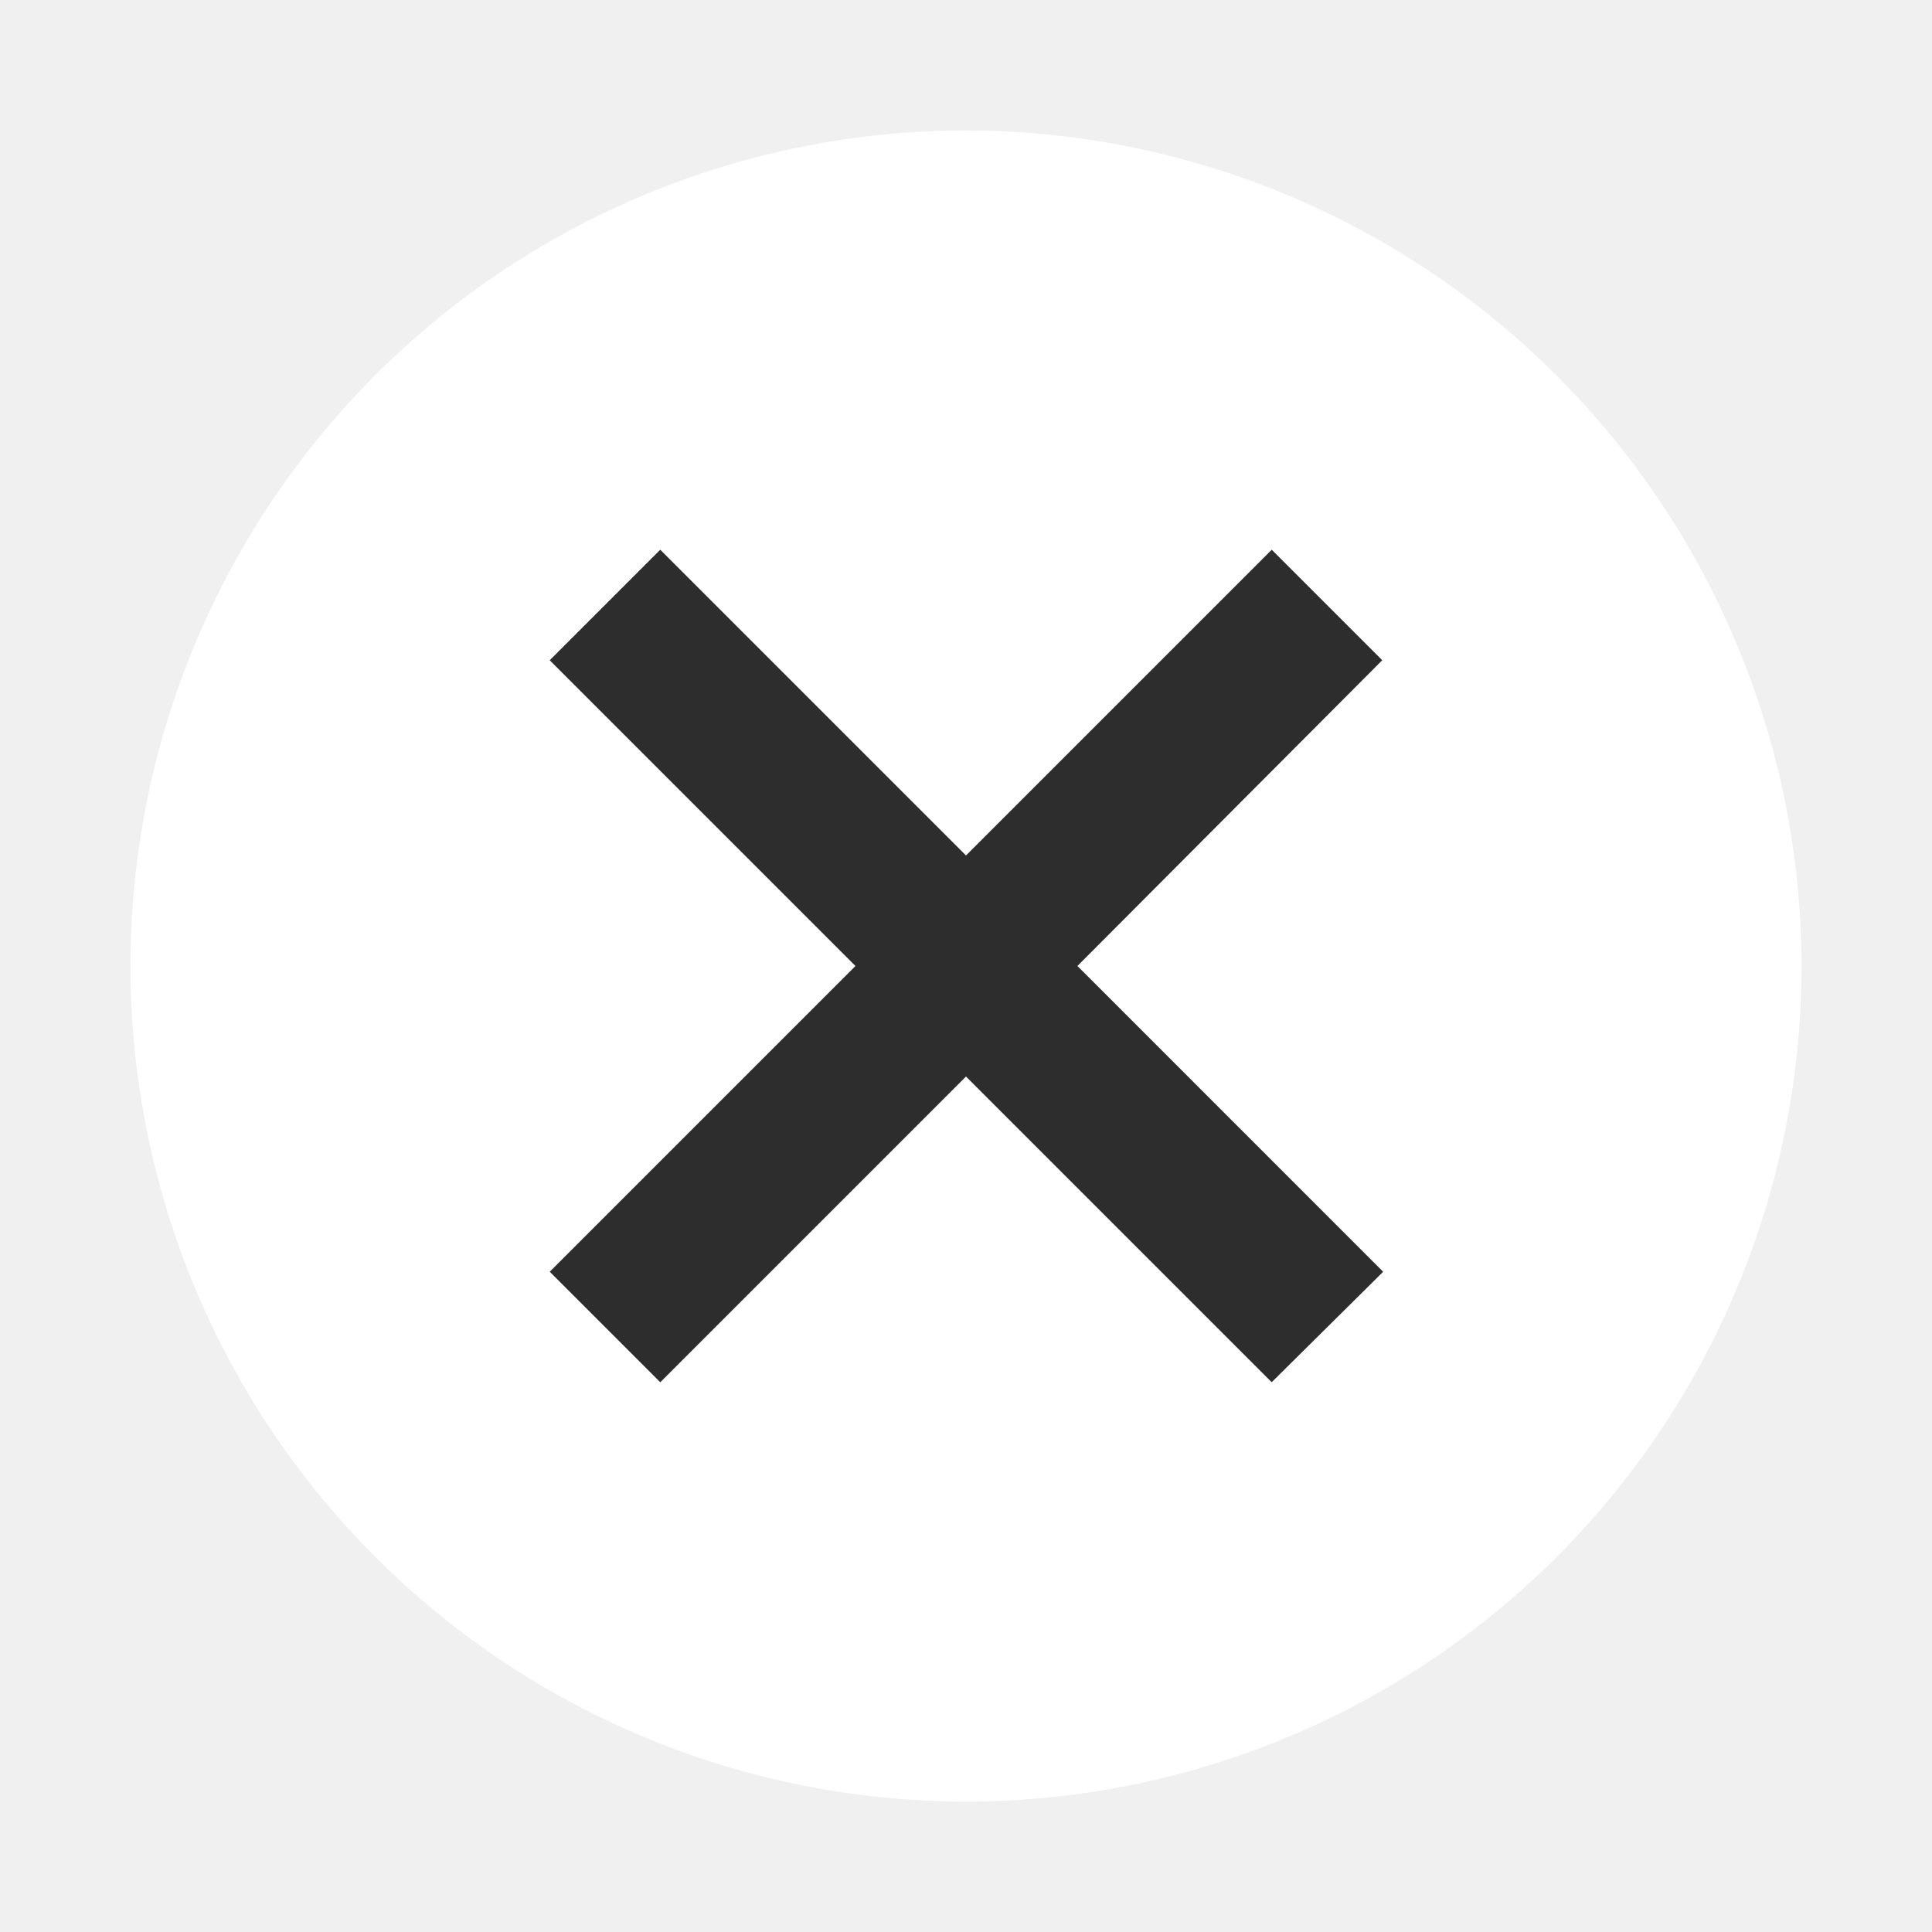
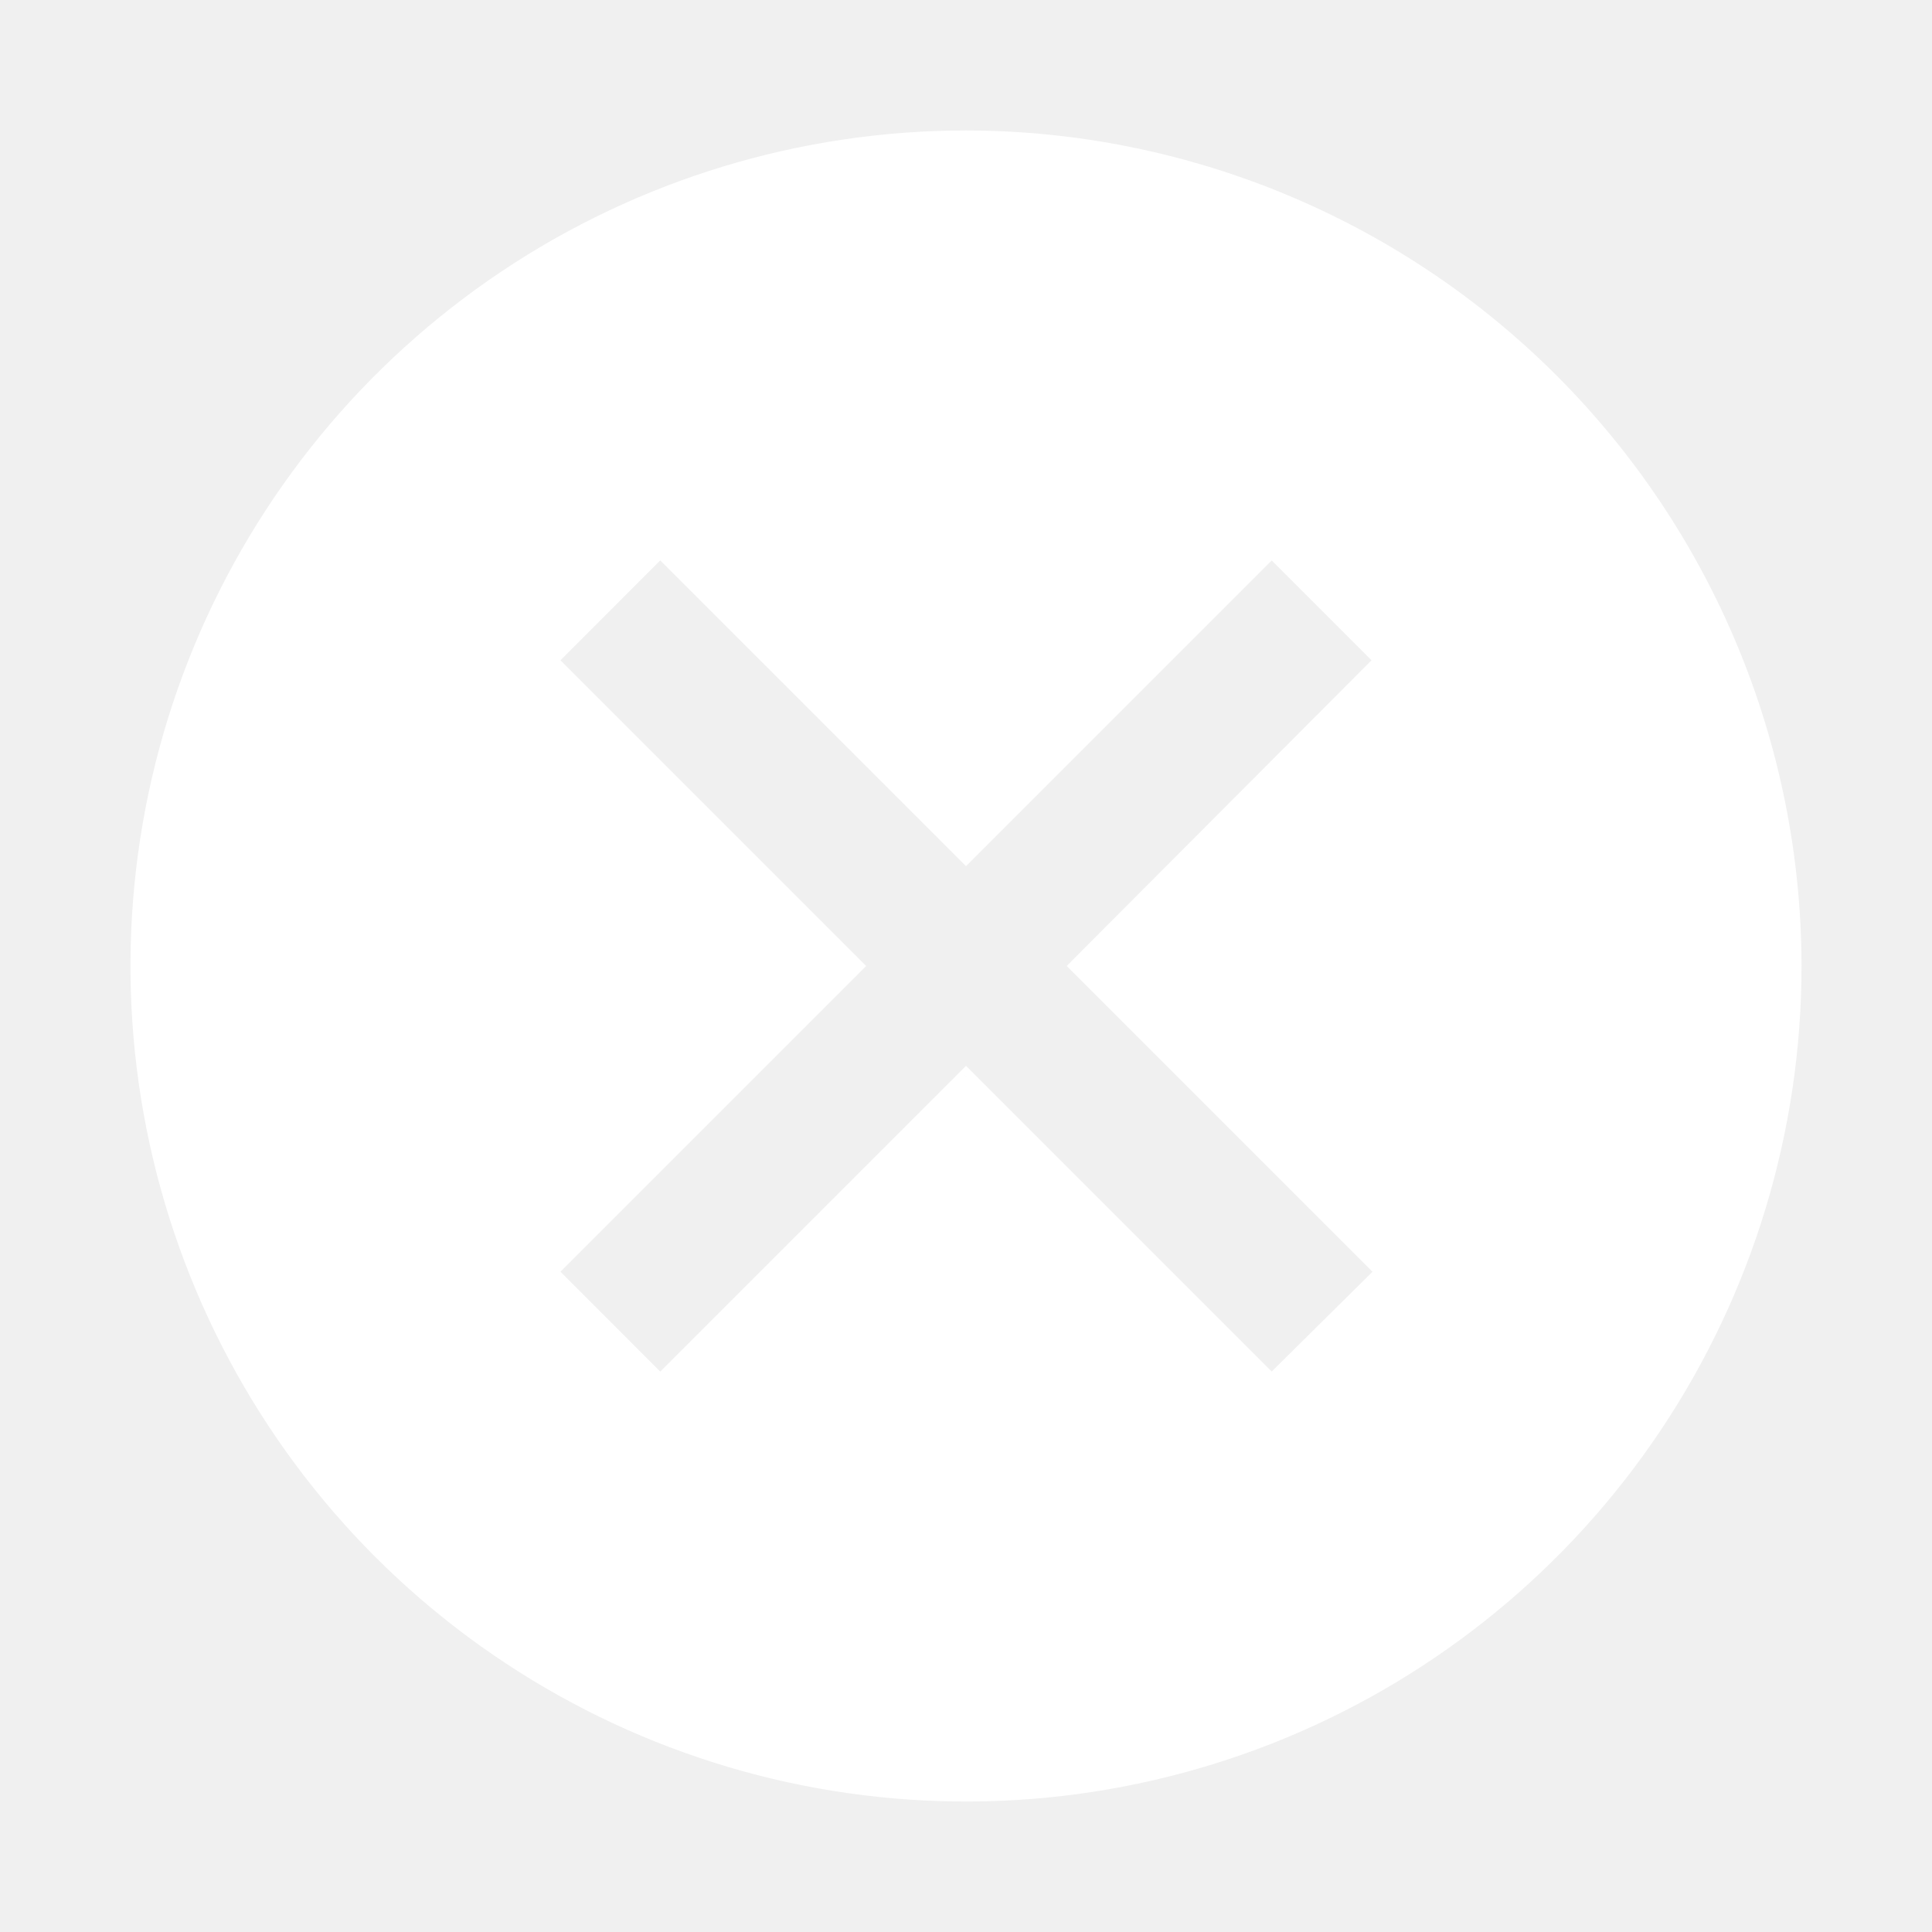
<svg xmlns="http://www.w3.org/2000/svg" width="32" height="32" viewBox="0 0 32 32" fill="none">
-   <path d="M16 2.286C13.288 2.286 10.636 3.09 8.381 4.597C6.125 6.104 4.368 8.246 3.33 10.752C2.292 13.258 2.02 16.015 2.549 18.675C3.078 21.336 4.385 23.779 6.303 25.698C8.221 27.615 10.664 28.922 13.325 29.451C15.985 29.98 18.742 29.708 21.248 28.67C23.754 27.632 25.896 25.875 27.403 23.619C28.91 21.364 29.714 18.712 29.714 16C29.71 12.364 28.264 8.878 25.692 6.307C23.122 3.736 19.636 2.29 16 2.286Z" fill="white" stroke="white" stroke-width="0.25" />
-   <path d="M17.492 16L22.555 21.064L21.064 22.541L16 17.477L10.936 22.541L9.459 21.064L14.523 16L9.459 10.936L10.936 9.459L16 14.523L21.064 9.459L22.541 10.936L17.492 16Z" fill="#2D2D2D" stroke="#2D2D2D" stroke-width="0.5" />
+   <path fill-rule="evenodd" clip-rule="evenodd" d="M8.381 4.597C10.636 3.09 13.288 2.286 16 2.286C19.636 2.29 23.122 3.736 25.692 6.307C28.264 8.878 29.71 12.364 29.714 16C29.714 18.712 28.91 21.364 27.403 23.619C25.896 25.875 23.754 27.632 21.248 28.67C18.742 29.708 15.985 29.98 13.325 29.451C10.664 28.922 8.221 27.615 6.303 25.698C4.385 23.779 3.078 21.336 2.549 18.675C2.02 16.015 2.292 13.258 3.33 10.752C4.368 8.246 6.125 6.104 8.381 4.597ZM10.936 9.106L16 14.169L21.064 9.106L22.894 10.936L17.845 16L22.91 21.064L21.063 22.893L16 17.83L10.936 22.894L9.106 21.064L14.169 16L9.106 10.936L10.936 9.106Z" fill="white" />
+   <path d="M16 2.286L16 2.161H16V2.286ZM8.381 4.597L8.45 4.701L8.45 4.701L8.381 4.597ZM25.692 6.307L25.604 6.396L25.604 6.396L25.692 6.307ZM29.714 16L29.839 16L29.839 16L29.714 16ZM21.248 28.67L21.296 28.786L21.296 28.786L21.248 28.67ZM13.325 29.451L13.349 29.328L13.349 29.328L13.325 29.451ZM6.303 25.698L6.391 25.609L6.391 25.609L6.303 25.698ZM2.549 18.675L2.427 18.7L2.427 18.7L2.549 18.675ZM3.33 10.752L3.214 10.704L3.214 10.704L3.33 10.752ZM16 14.169L15.912 14.258L16 14.346L16.088 14.258L16 14.169ZM10.936 9.106L11.024 9.017L10.936 8.929L10.848 9.017L10.936 9.106ZM21.064 9.106L21.152 9.017L21.064 8.929L20.975 9.017L21.064 9.106ZM22.894 10.936L22.982 11.024L23.07 10.936L22.982 10.848L22.894 10.936ZM17.845 16L17.756 15.911L17.668 16L17.756 16.088L17.845 16ZM22.91 21.064L22.998 21.153L23.087 21.065L22.998 20.976L22.91 21.064ZM21.063 22.893L20.974 22.982L21.062 23.07L21.151 22.982L21.063 22.893ZM16 17.83L16.088 17.742L16 17.654L15.912 17.742L16 17.83ZM10.936 22.894L10.848 22.983L10.936 23.071L11.024 22.983L10.936 22.894ZM9.106 21.064L9.017 20.975L8.929 21.064L9.017 21.152L9.106 21.064ZM14.169 16L14.258 16.088L14.346 16L14.258 15.912L14.169 16ZM9.106 10.936L9.017 10.848L8.929 10.936L9.017 11.025L9.106 10.936ZM16 2.161C13.263 2.161 10.587 2.972 8.311 4.493L8.45 4.701C10.685 3.208 13.312 2.411 16 2.411V2.161ZM25.781 6.219C23.187 3.625 19.669 2.165 16 2.161L16 2.411C19.603 2.415 23.057 3.848 25.604 6.396L25.781 6.219ZM29.839 16C29.835 12.331 28.375 8.813 25.781 6.219L25.604 6.396C28.152 8.943 29.585 12.397 29.589 16L29.839 16ZM27.507 23.689C29.028 21.413 29.839 18.737 29.839 16H29.589C29.589 18.688 28.792 21.315 27.299 23.55L27.507 23.689ZM21.296 28.786C23.825 27.738 25.986 25.965 27.507 23.689L27.299 23.55C25.806 25.785 23.683 27.526 21.2 28.555L21.296 28.786ZM13.3 29.573C15.985 30.107 18.767 29.833 21.296 28.786L21.2 28.555C18.717 29.583 15.985 29.852 13.349 29.328L13.3 29.573ZM6.214 25.786C8.15 27.721 10.616 29.039 13.3 29.573L13.349 29.328C10.713 28.804 8.291 27.51 6.391 25.609L6.214 25.786ZM2.427 18.7C2.961 21.384 4.279 23.85 6.214 25.786L6.391 25.609C4.49 23.709 3.196 21.287 2.672 18.651L2.427 18.7ZM3.214 10.704C2.167 13.233 1.893 16.015 2.427 18.7L2.672 18.651C2.147 16.015 2.417 13.283 3.445 10.8L3.214 10.704ZM8.311 4.493C6.035 6.014 4.262 8.175 3.214 10.704L3.445 10.8C4.474 8.316 6.215 6.194 8.45 4.701L8.311 4.493ZM16.088 14.081L11.024 9.017L10.848 9.194L15.912 14.258L16.088 14.081ZM20.975 9.017L15.912 14.081L16.088 14.258L21.152 9.194L20.975 9.017ZM22.982 10.848L21.152 9.017L20.975 9.194L22.805 11.024L22.982 10.848ZM17.933 16.088L22.982 11.024L22.805 10.848L17.756 15.911L17.933 16.088ZM22.998 20.976L17.933 15.911L17.756 16.088L22.821 21.153L22.998 20.976ZM21.151 22.982L22.998 21.153L22.822 20.976L20.975 22.804L21.151 22.982ZM15.912 17.919L20.974 22.982L21.151 22.805L16.088 17.742L15.912 17.919ZM11.024 22.983L16.088 17.919L15.912 17.742L10.848 22.806L11.024 22.983ZM9.017 21.152L10.848 22.983L11.024 22.806L9.194 20.975L9.017 21.152ZM14.081 15.912L9.017 20.975L9.194 21.152L14.258 16.088L14.081 15.912ZM9.017 11.025L14.081 16.088L14.258 15.912L9.194 10.848L9.017 11.025ZM10.848 9.017L9.017 10.848L9.194 11.025L11.024 9.194L10.848 9.017Z" fill="white" />
</svg>
